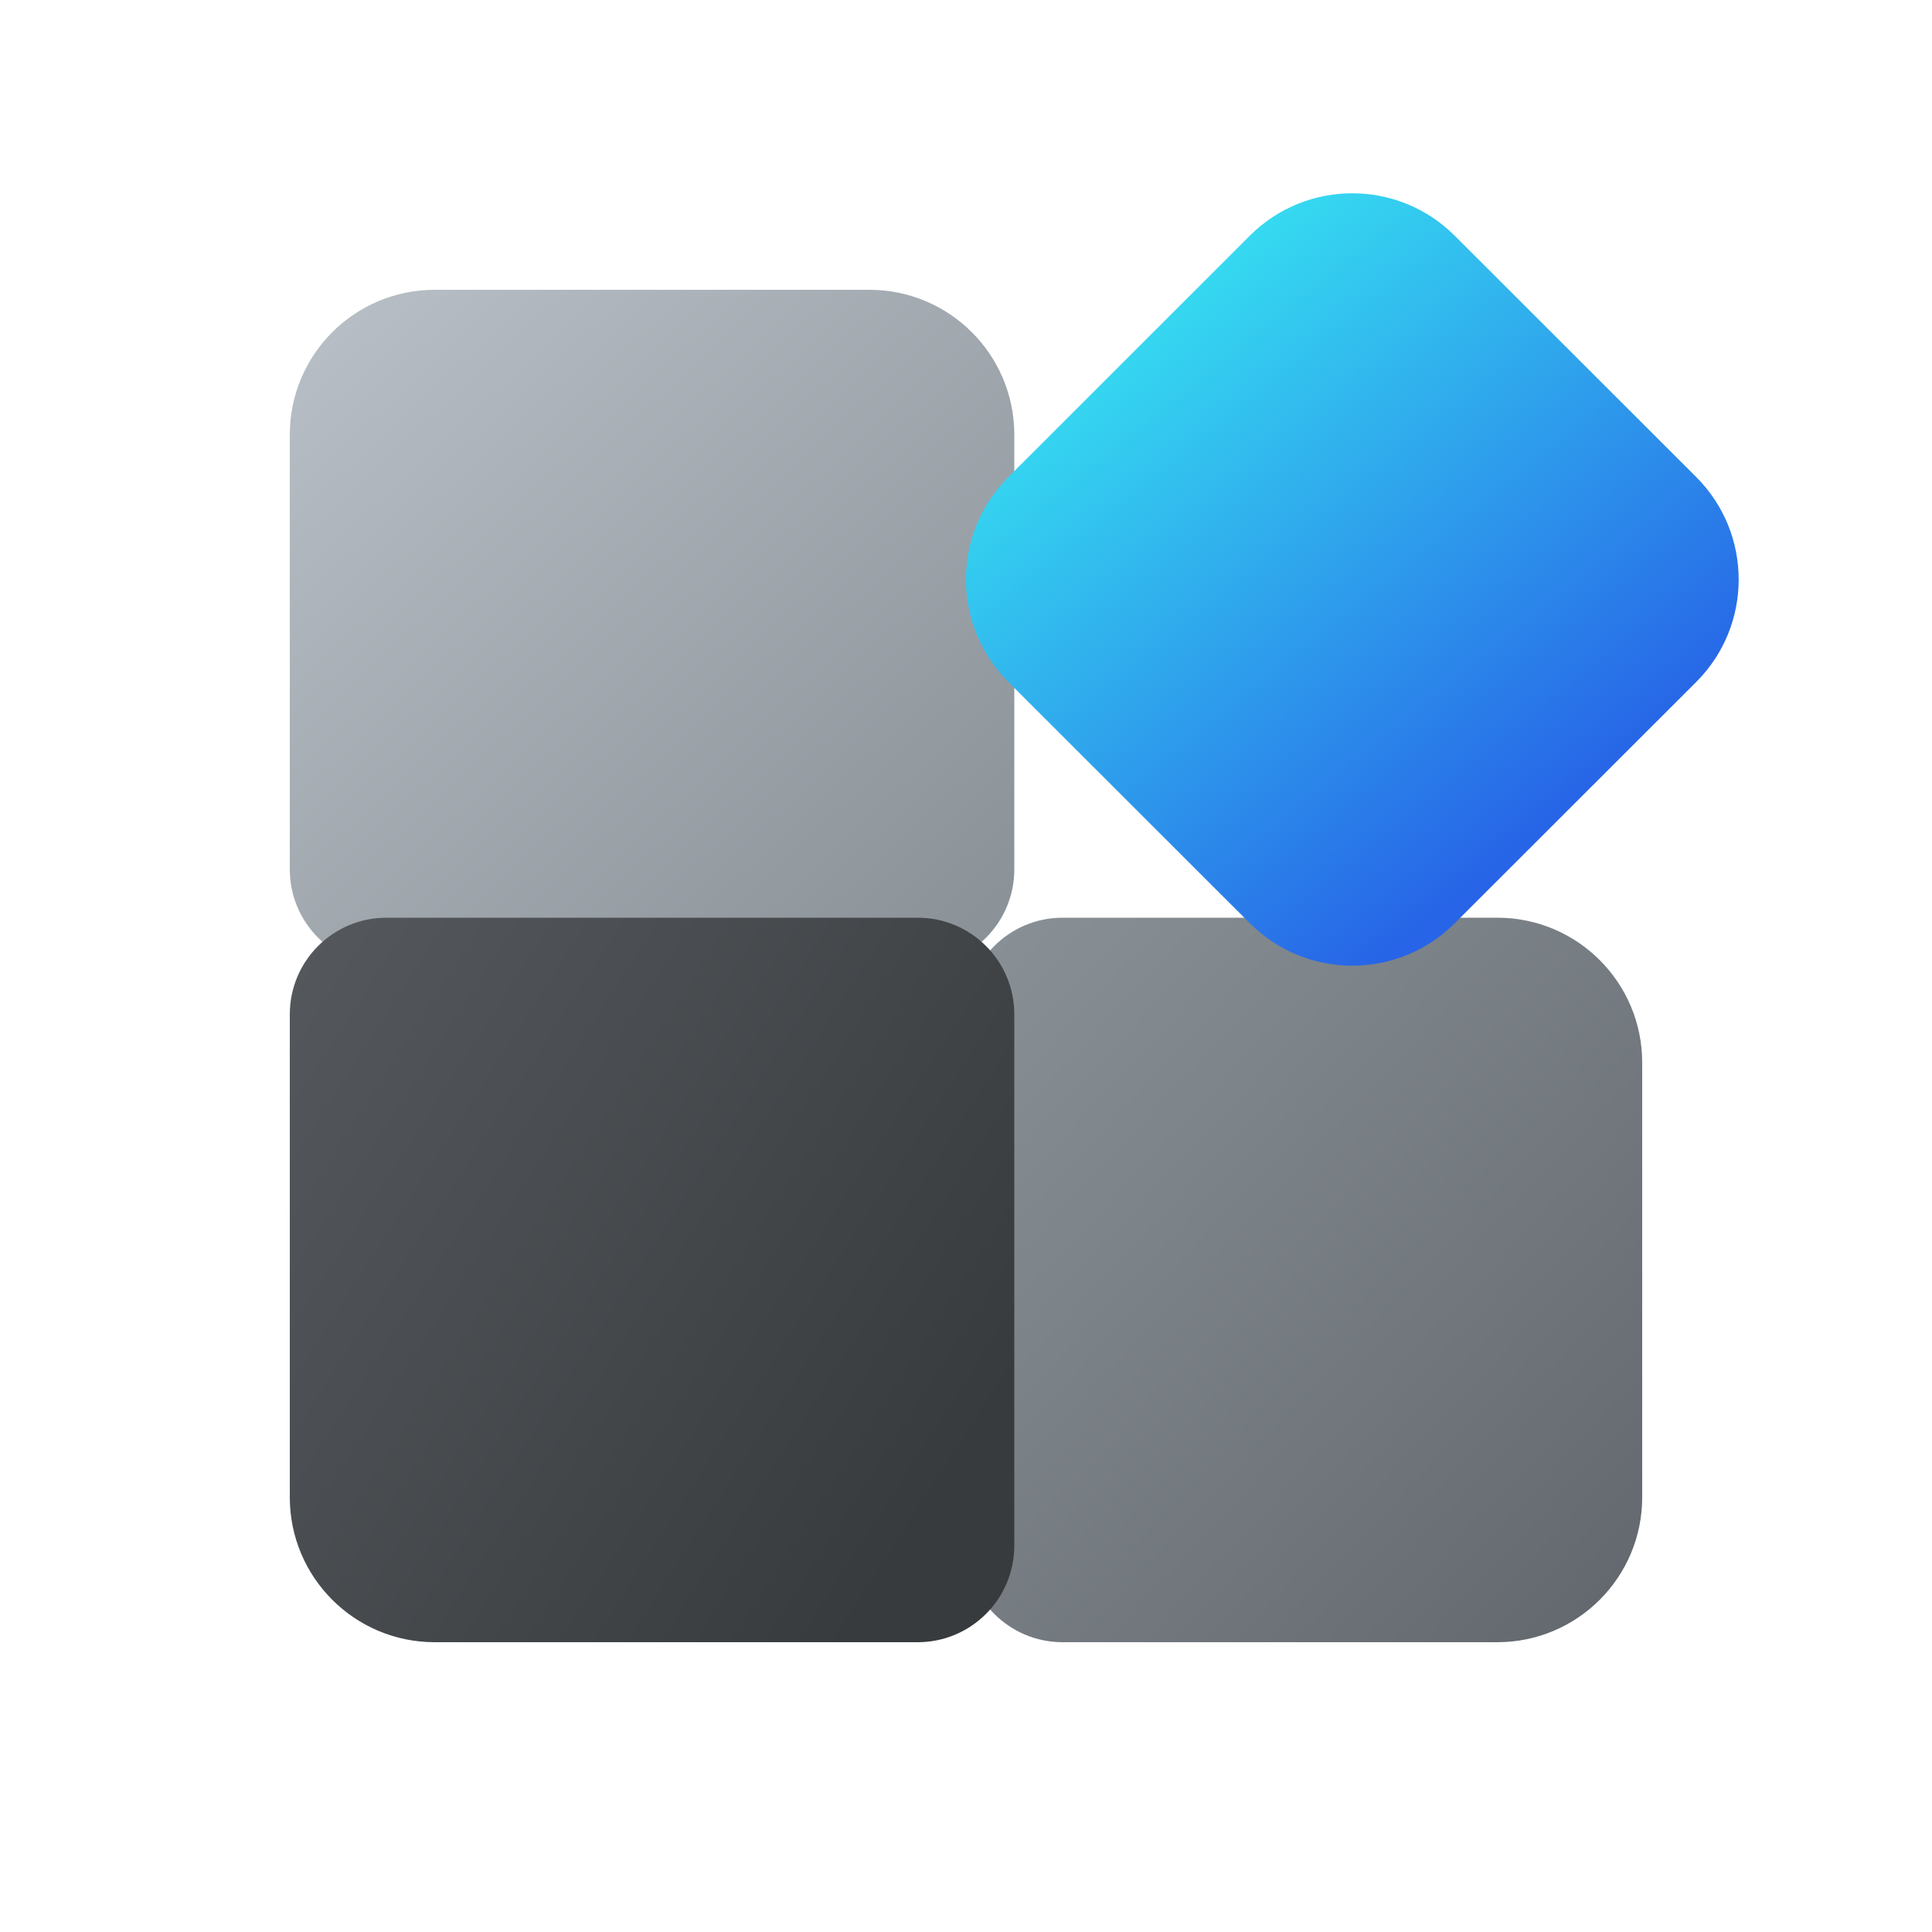
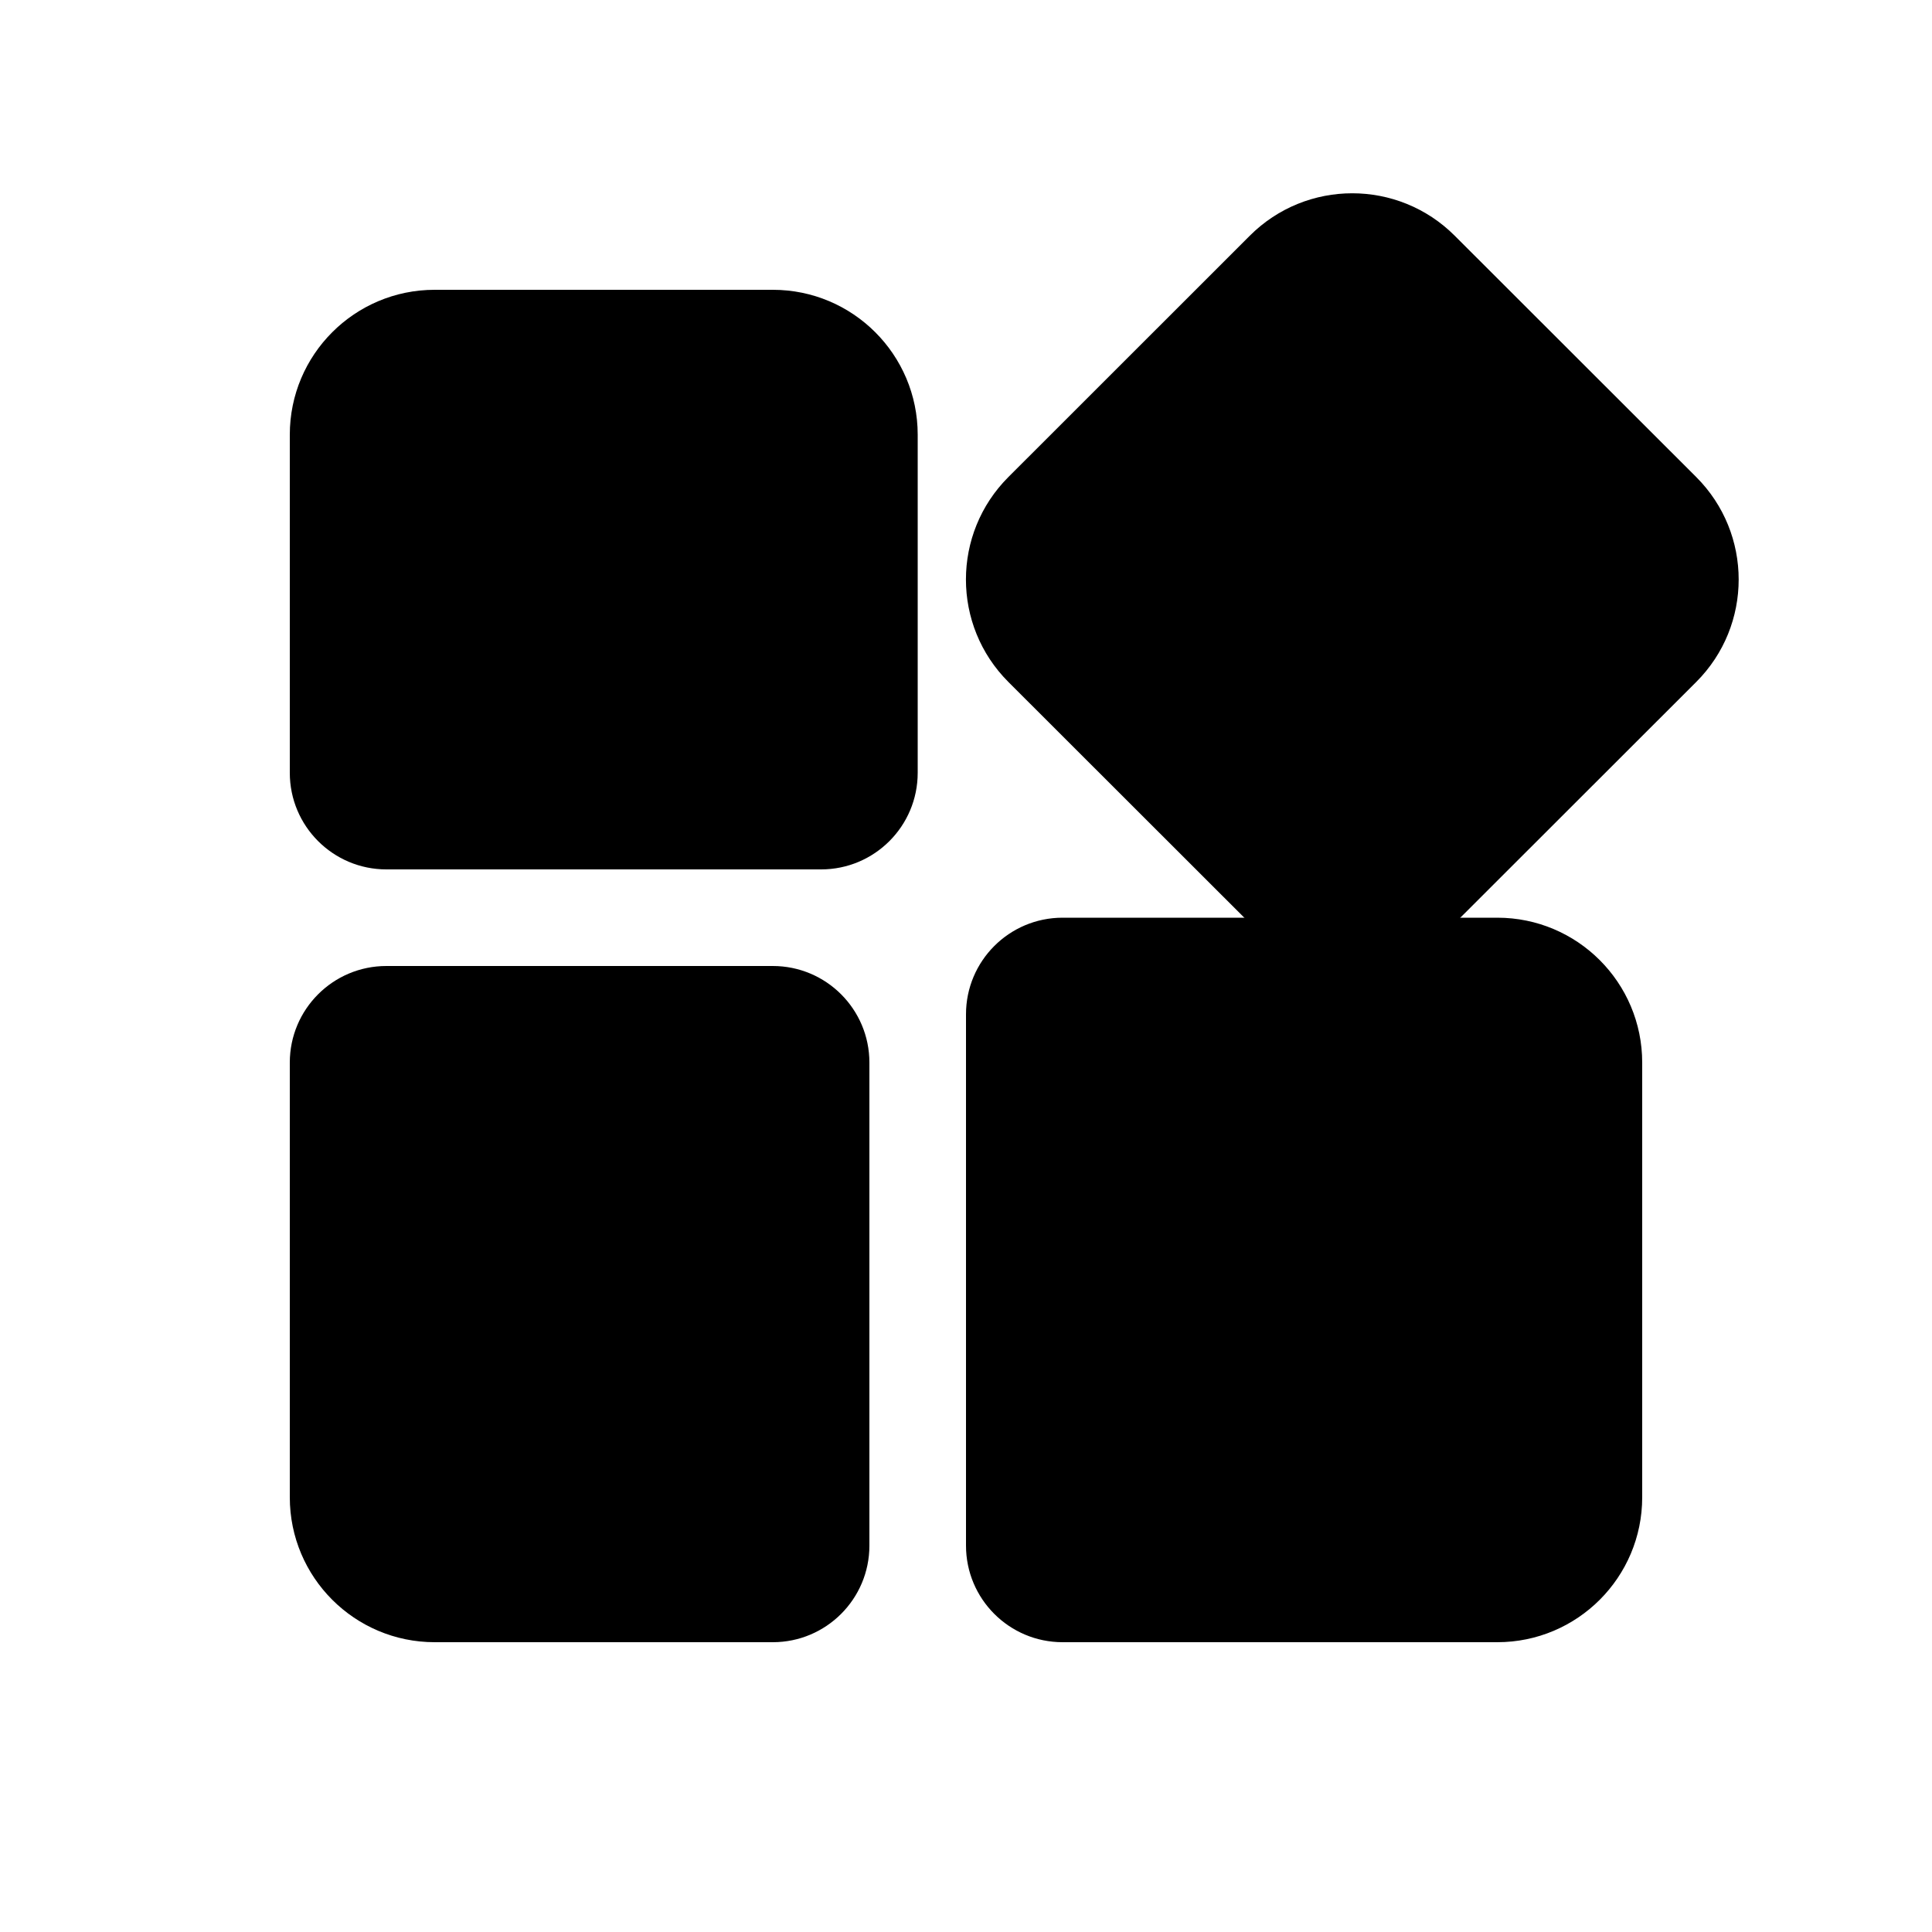
<svg xmlns="http://www.w3.org/2000/svg" width="1em" height="1em" viewBox="0 0 20 20">
  <g fill="none">
-     <path fill="url(#SVGO6WGoTUQ)" d="M3 4.5A1.5 1.5 0 0 1 4.5 3H9a1.5 1.5 0 0 1 1.5 1.5V9a1 1 0 0 1-1 1H4a1 1 0 0 1-1-1z" />
-     <path fill="url(#SVGbNyTzcoR)" d="M15.5 9.5A1.5 1.5 0 0 1 17 11v4.5a1.5 1.5 0 0 1-1.5 1.5H11a1 1 0 0 1-1-1v-5.5a1 1 0 0 1 1-1z" />
-     <path fill="url(#SVGpvNR5EmS)" d="M10.5 16a1 1 0 0 1-1 1h-5A1.5 1.5 0 0 1 3 15.5v-5a1 1 0 0 1 1-1h5.5a1 1 0 0 1 1 1z" />
-     <path fill="url(#SVGPdTi2Qcq)" d="M12.938 2.44a1.5 1.5 0 0 1 2.121 0l2.5 2.498a1.5 1.5 0 0 1 0 2.122l-2.5 2.498a1.5 1.5 0 0 1-2.12 0l-2.5-2.498a1.5 1.5 0 0 1 0-2.122z" />
-     <defs>
-       <linearGradient id="SVGO6WGoTUQ" x1="3" x2="9.983" y1="3" y2="10.482" gradientUnits="userSpaceOnUse">
-         <stop stop-color="#b9c0c7" />
-         <stop offset="1" stop-color="#889096" />
-       </linearGradient>
-       <linearGradient id="SVGbNyTzcoR" x1="17" x2="10.052" y1="16.464" y2="9.98" gradientUnits="userSpaceOnUse">
-         <stop stop-color="#63686e" />
-         <stop offset="1" stop-color="#889096" />
-       </linearGradient>
-       <linearGradient id="SVGpvNR5EmS" x1="3" x2="10.5" y1="9.5" y2="14.321" gradientUnits="userSpaceOnUse">
-         <stop stop-color="#55595e" />
-         <stop offset="1" stop-color="#383b3d" />
-       </linearGradient>
-       <linearGradient id="SVGPdTi2Qcq" x1="16.558" x2="12.12" y1="8.154" y2="2.681" gradientUnits="userSpaceOnUse">
-         <stop stop-color="#2764e7" />
-         <stop offset="1" stop-color="#36dff1" />
-       </linearGradient>
-     </defs>
+     <path fill="currentColor" d="M3 4.5A1.5 1.5 0 0 1 4.5 3H8a1.5 1.5 0 0 1 1.5 1.5V8a1 1 0 0 1-1 1H4a1 1 0 0 1-1-1z" />
+     <path fill="currentColor" d="M15.5 9.5A1.5 1.5 0 0 1 17 11v4.5a1.5 1.5 0 0 1-1.5 1.5H11a1 1 0 0 1-1-1v-5.5a1 1 0 0 1 1-1z" />
+     <path fill="currentColor" d="M9 16a1 1 0 0 1-1 1H4.5A1.5 1.5 0 0 1 3 15.5V11a1 1 0 0 1 1-1h4a1 1 0 0 1 1 1z" />
+     <path fill="currentColor" d="M12.938 2.44a1.5 1.5 0 0 1 2.121 0l2.5 2.498a1.5 1.5 0 0 1 0 2.122l-2.5 2.498a1.5 1.5 0 0 1-2.12 0l-2.5-2.498a1.5 1.5 0 0 1 0-2.122z" />
  </g>
</svg>
